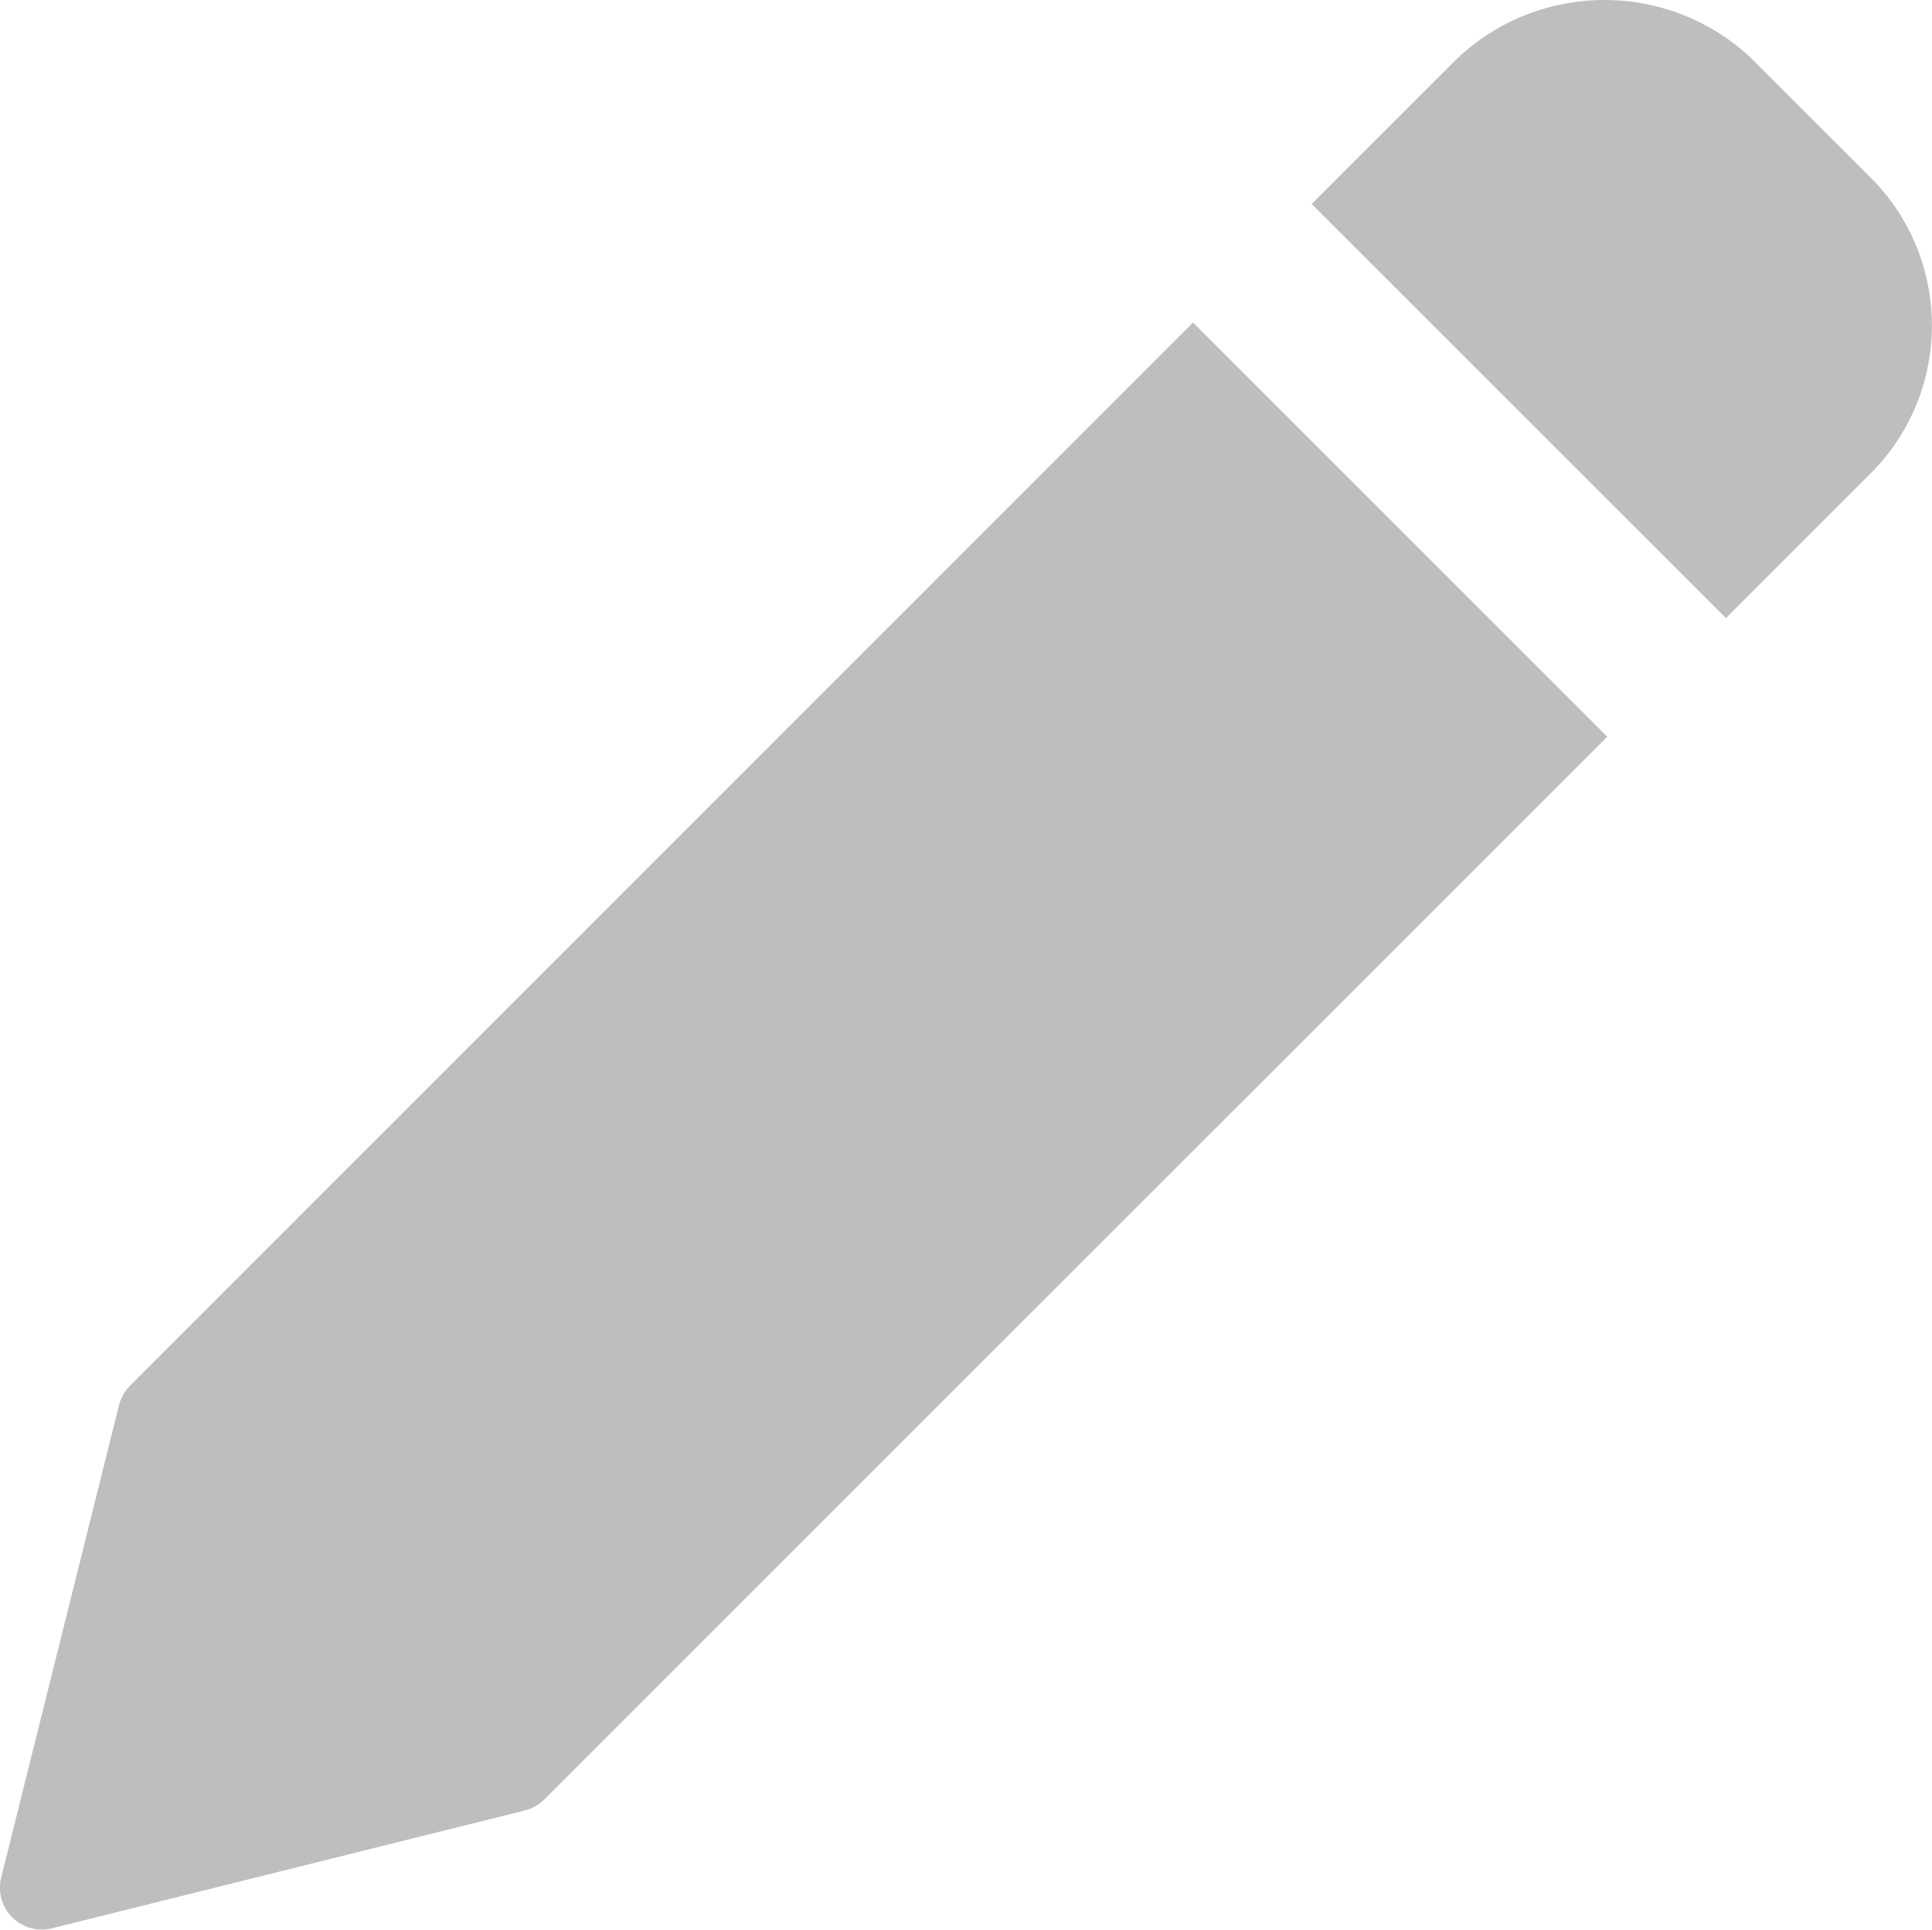
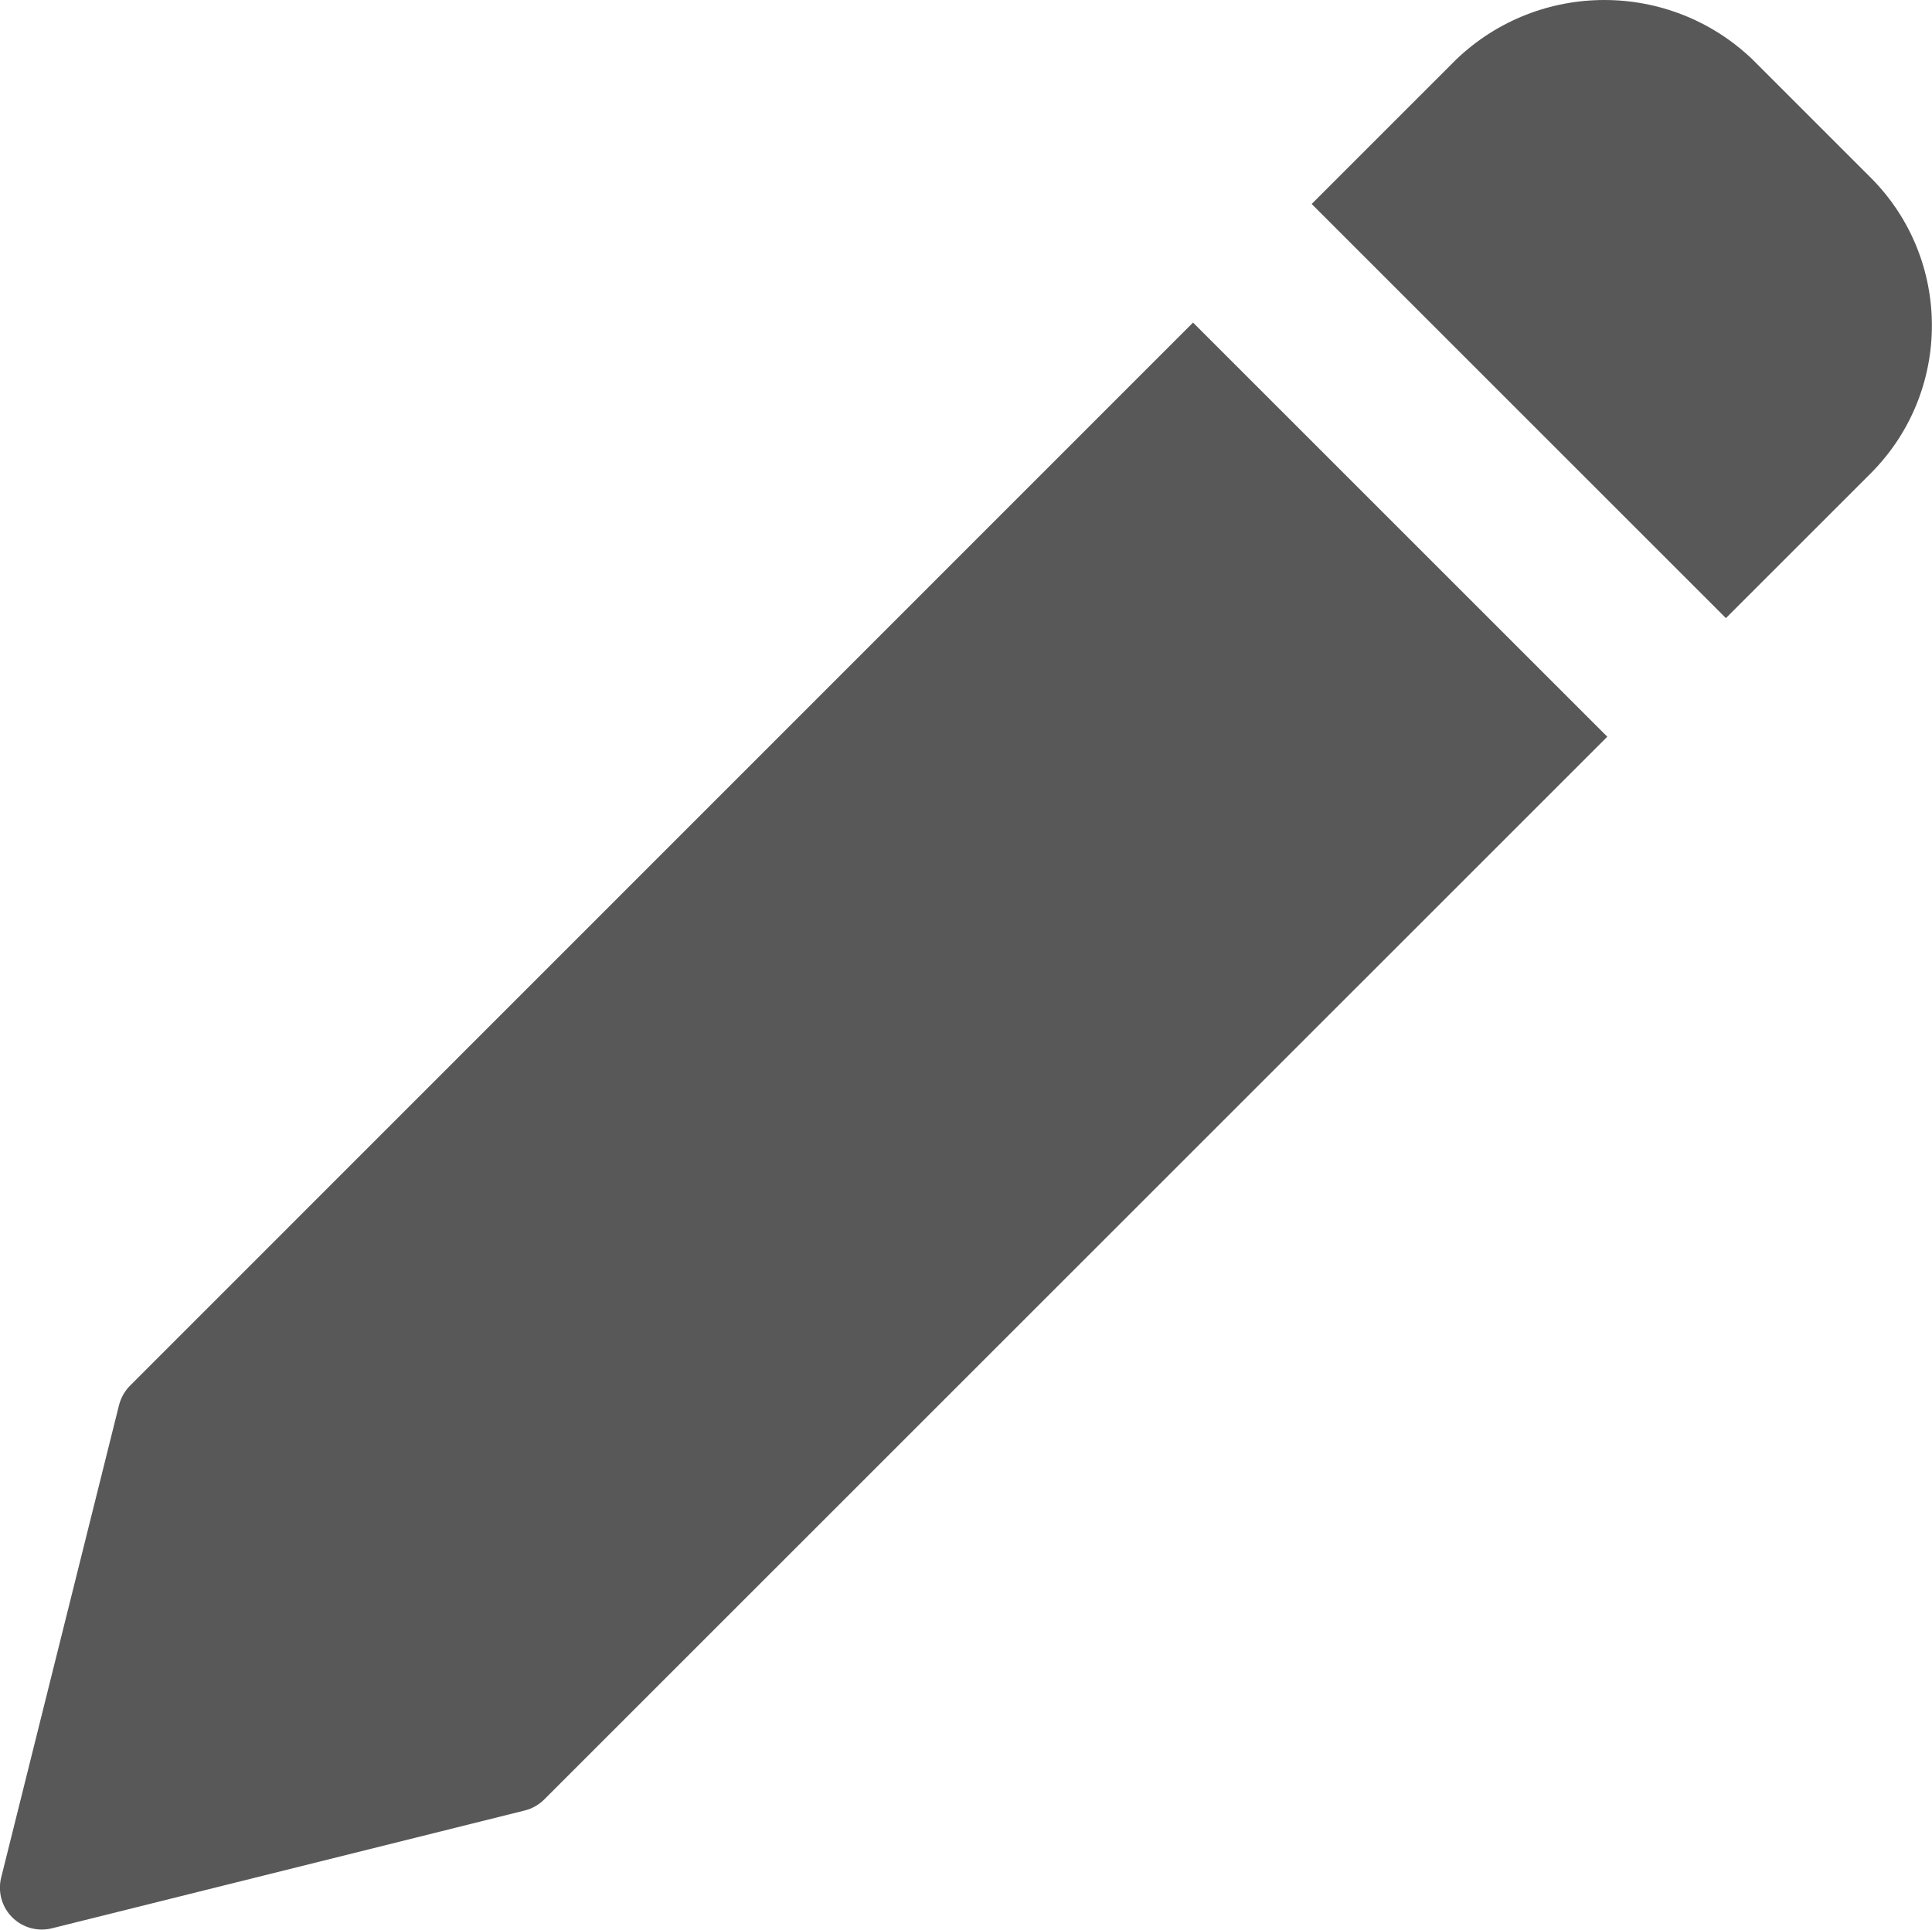
<svg xmlns="http://www.w3.org/2000/svg" width="28.03" height="28" viewBox="0 0 28.03 28">
  <g id="pencil" transform="translate(0 -0.246)">
-     <path id="Path_140" data-name="Path 140" d="M17.309,82.473,1.887,97.9a.615.615,0,0,0-.16.282L.017,105.039a.607.607,0,0,0,.589.754.6.6,0,0,0,.147-.018l6.861-1.71a.606.606,0,0,0,.282-.16L23.319,88.483Zm0,0" transform="translate(0 -77.546)" fill="#bebebe" />
-     <path id="Path_141" data-name="Path 141" d="M342.441,2.823l-1.717-1.717a3.109,3.109,0,0,0-4.293,0l-2.1,2.1,6.01,6.01,2.1-2.1a3.037,3.037,0,0,0,0-4.293Zm0,0" transform="translate(-315.301 0)" fill="#bebebe" />
+     <path id="Path_140" data-name="Path 140" d="M17.309,82.473,1.887,97.9a.615.615,0,0,0-.16.282L.017,105.039a.607.607,0,0,0,.589.754.6.6,0,0,0,.147-.018l6.861-1.71a.606.606,0,0,0,.282-.16L23.319,88.483Zm0,0" transform="translate(0 -77.546)" fill="#585858" />
+     <path id="Path_141" data-name="Path 141" d="M342.441,2.823l-1.717-1.717a3.109,3.109,0,0,0-4.293,0l-2.1,2.1,6.01,6.01,2.1-2.1a3.037,3.037,0,0,0,0-4.293Zm0,0" transform="translate(-315.301 0)" fill="#585858" />
  </g>
</svg>
